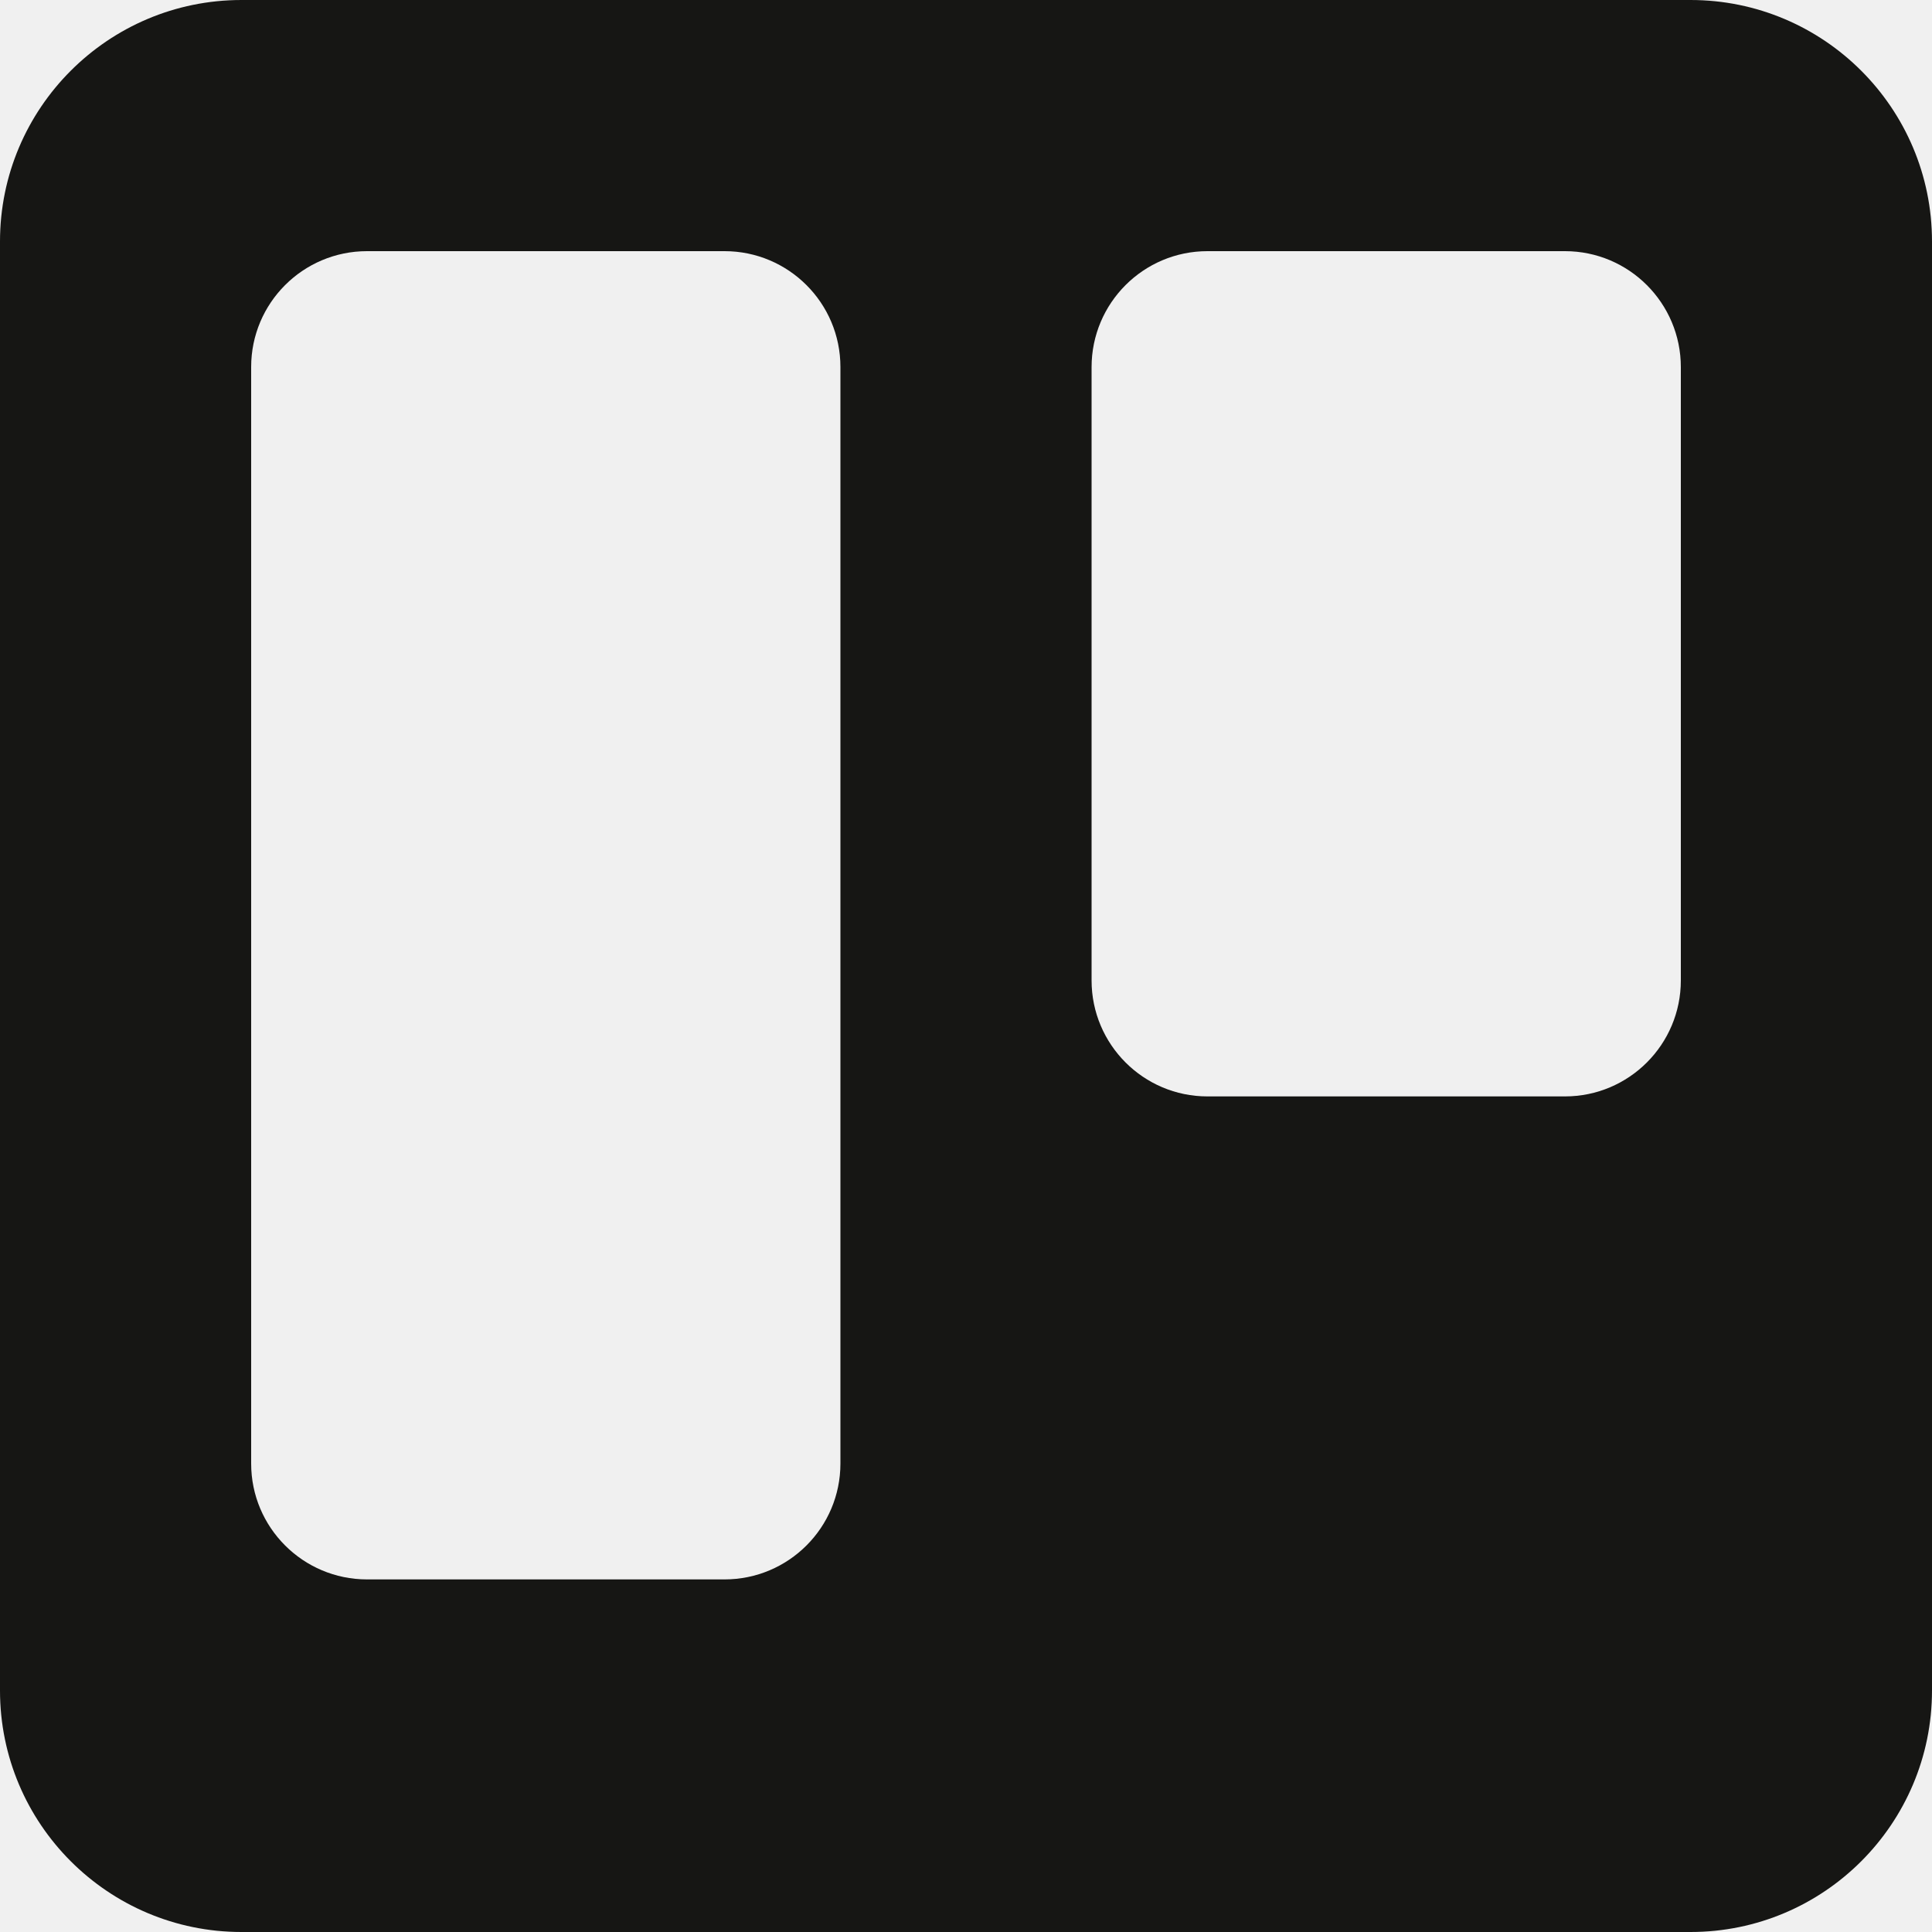
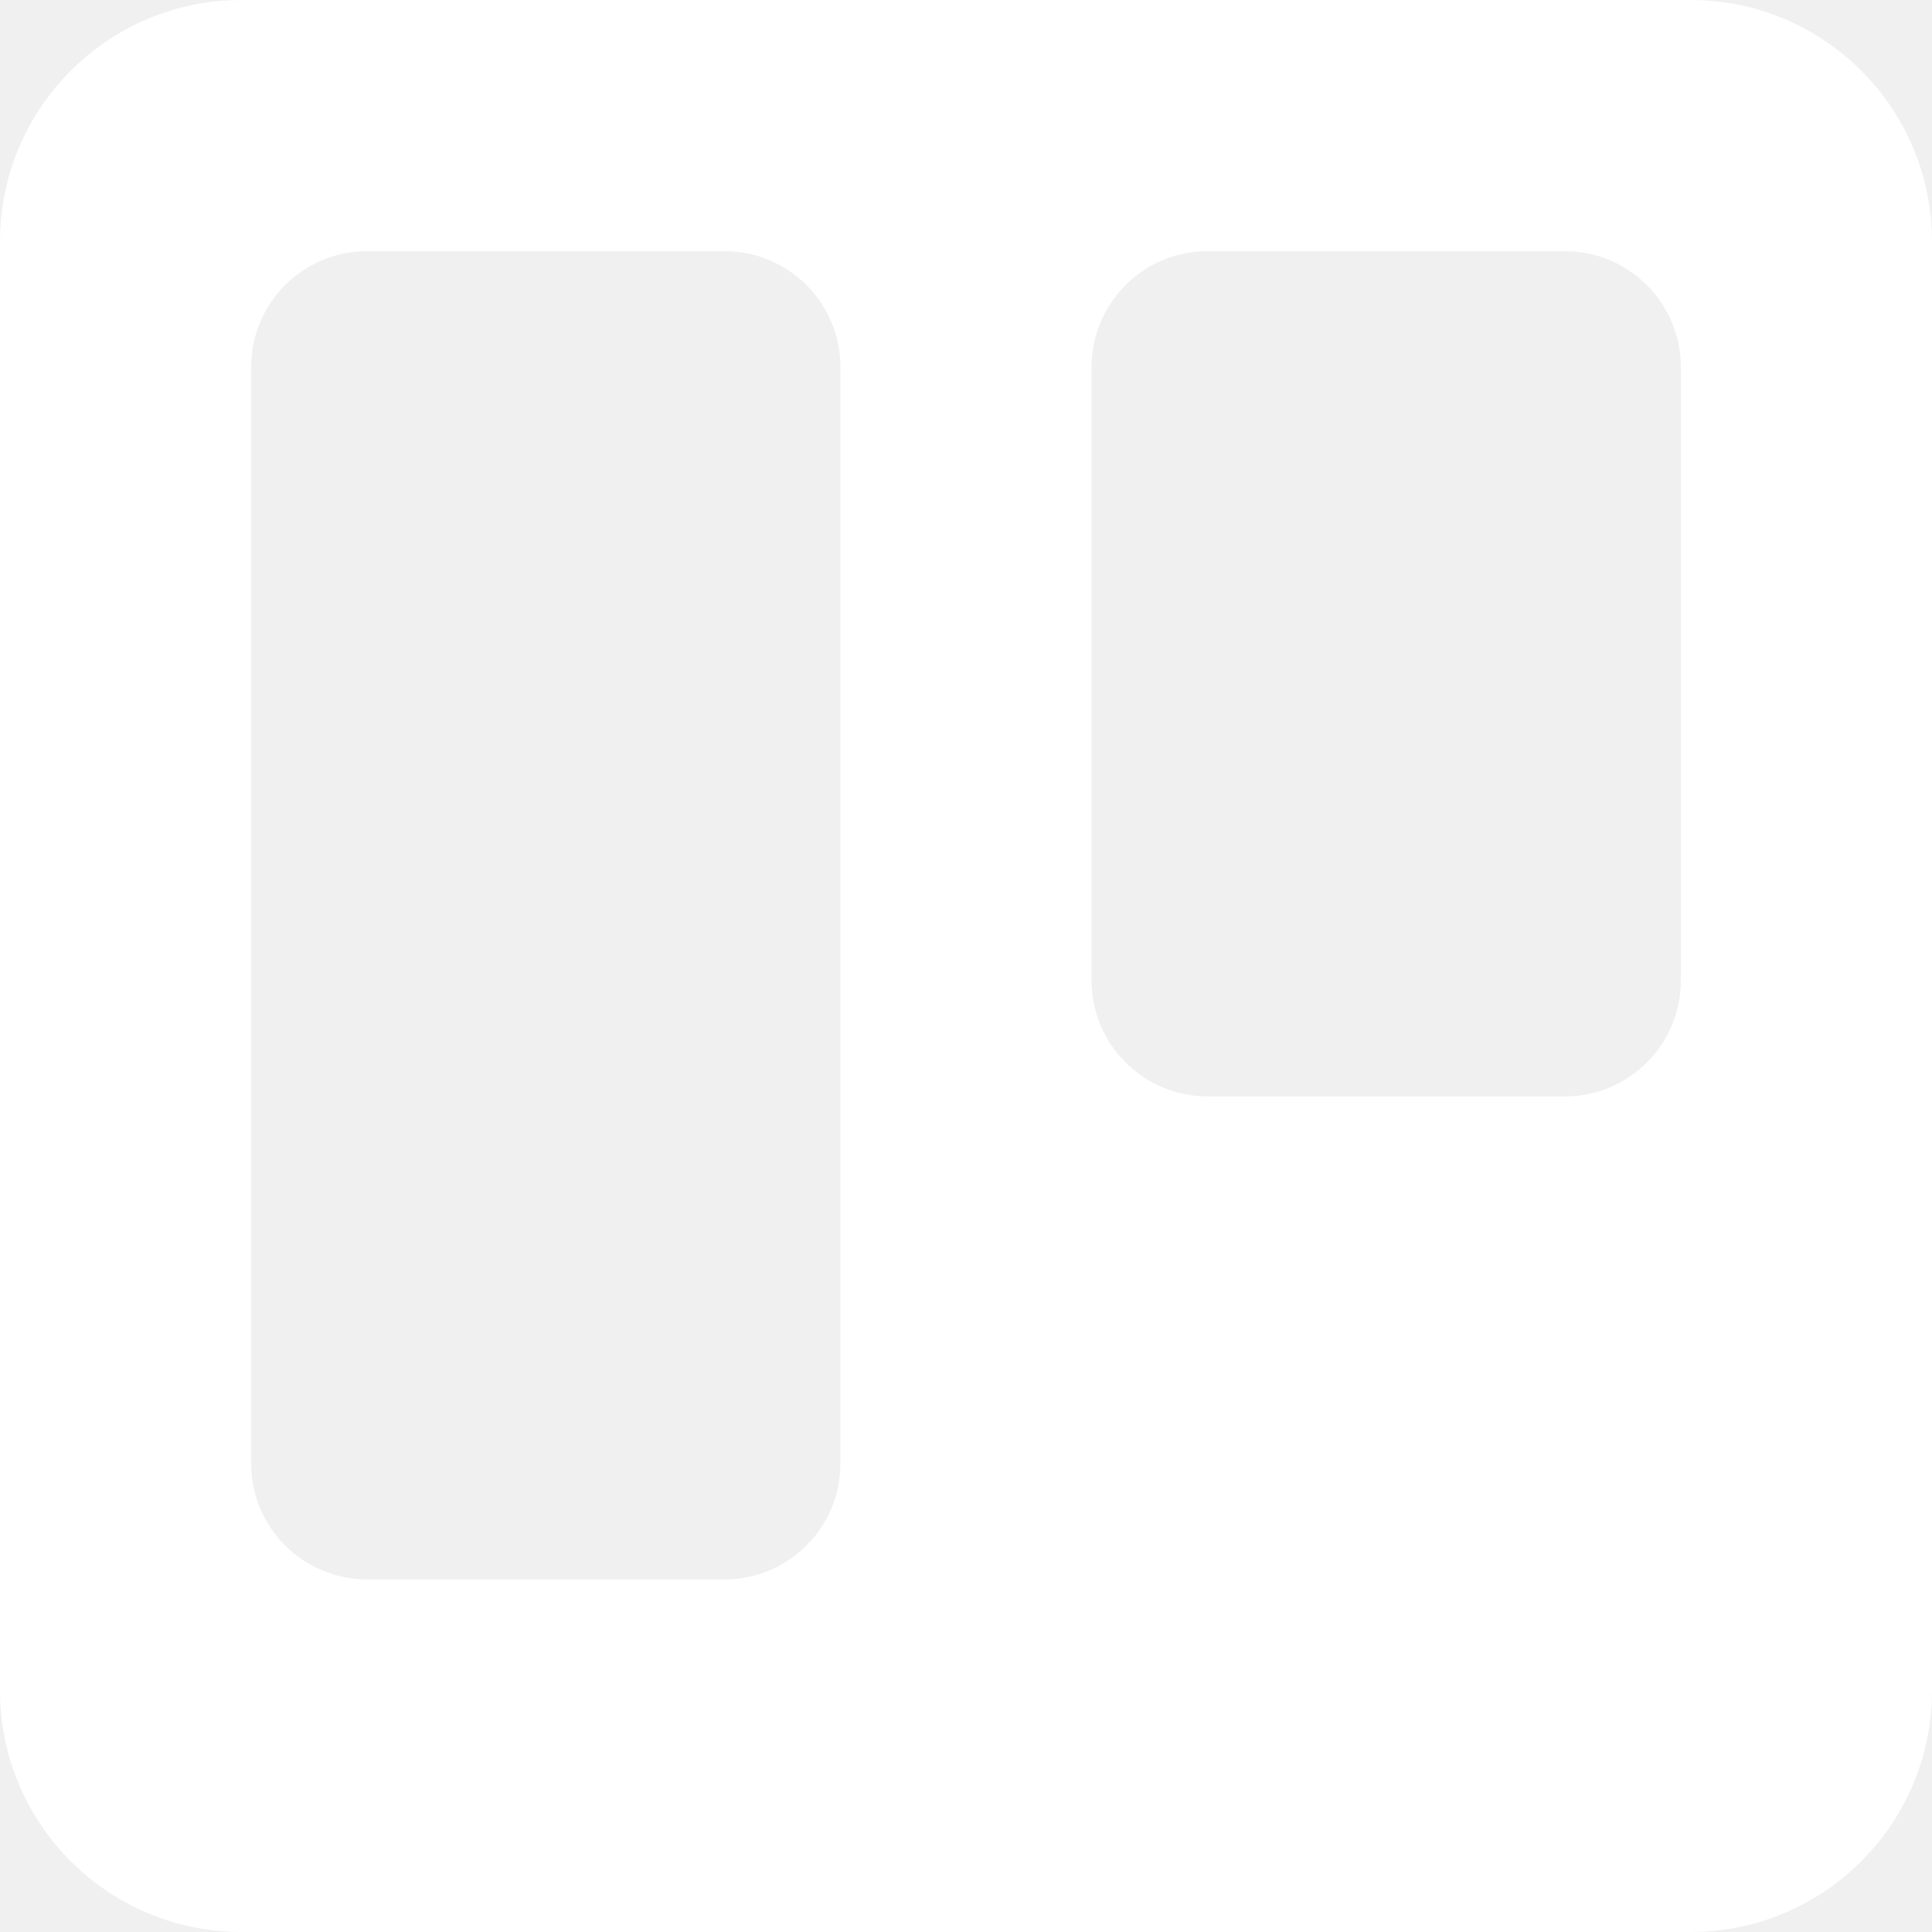
<svg xmlns="http://www.w3.org/2000/svg" width="200px" height="200px" viewBox="0 0 200 200" version="1.1">
  <defs />
  <g id="Page-1" stroke="none" stroke-width="1" fill="none" fill-rule="evenodd">
-     <g id="Original-Assets" transform="translate(-2789, -298)" fill="#161614">
+     <g id="Original-Assets" transform="translate(-2789, -298)" fill="#fff">
      <g id="Group" transform="translate(229, 198)">
        <g id="Trello-Logo">
          <g id="Trello-Mark---White" transform="translate(2460, 0)">
            <g id="Logo" transform="translate(100, 100)">
              <path d="M25.001,0 C11.193,0 0,11.199 0,25.001 L0,174.999 C0,188.806 11.199,200 25.001,200 L174.999,200 C188.806,200 200,188.801 200,174.999 L200,25.001 C200,11.193 188.801,0 174.999,0 L25.001,0 Z M124.997,26 C118.371,26 113,31.375 113,38.006 L113,101.494 C113,108.125 118.373,113.5 124.997,113.5 L162.003,113.5 C168.629,113.5 174,108.125 174,101.494 L174,38.006 C174,31.375 168.627,26 162.003,26 L124.997,26 Z M37.997,26 C31.371,26 26,31.369 26,37.992 L26,151.508 C26,158.131 31.373,163.5 37.997,163.5 L75.003,163.5 C81.629,163.5 87,158.131 87,151.508 L87,37.992 C87,31.369 81.627,26 75.003,26 L37.997,26 Z" id="Board" />
            </g>
          </g>
        </g>
      </g>
    </g>
  </g>
</svg>
